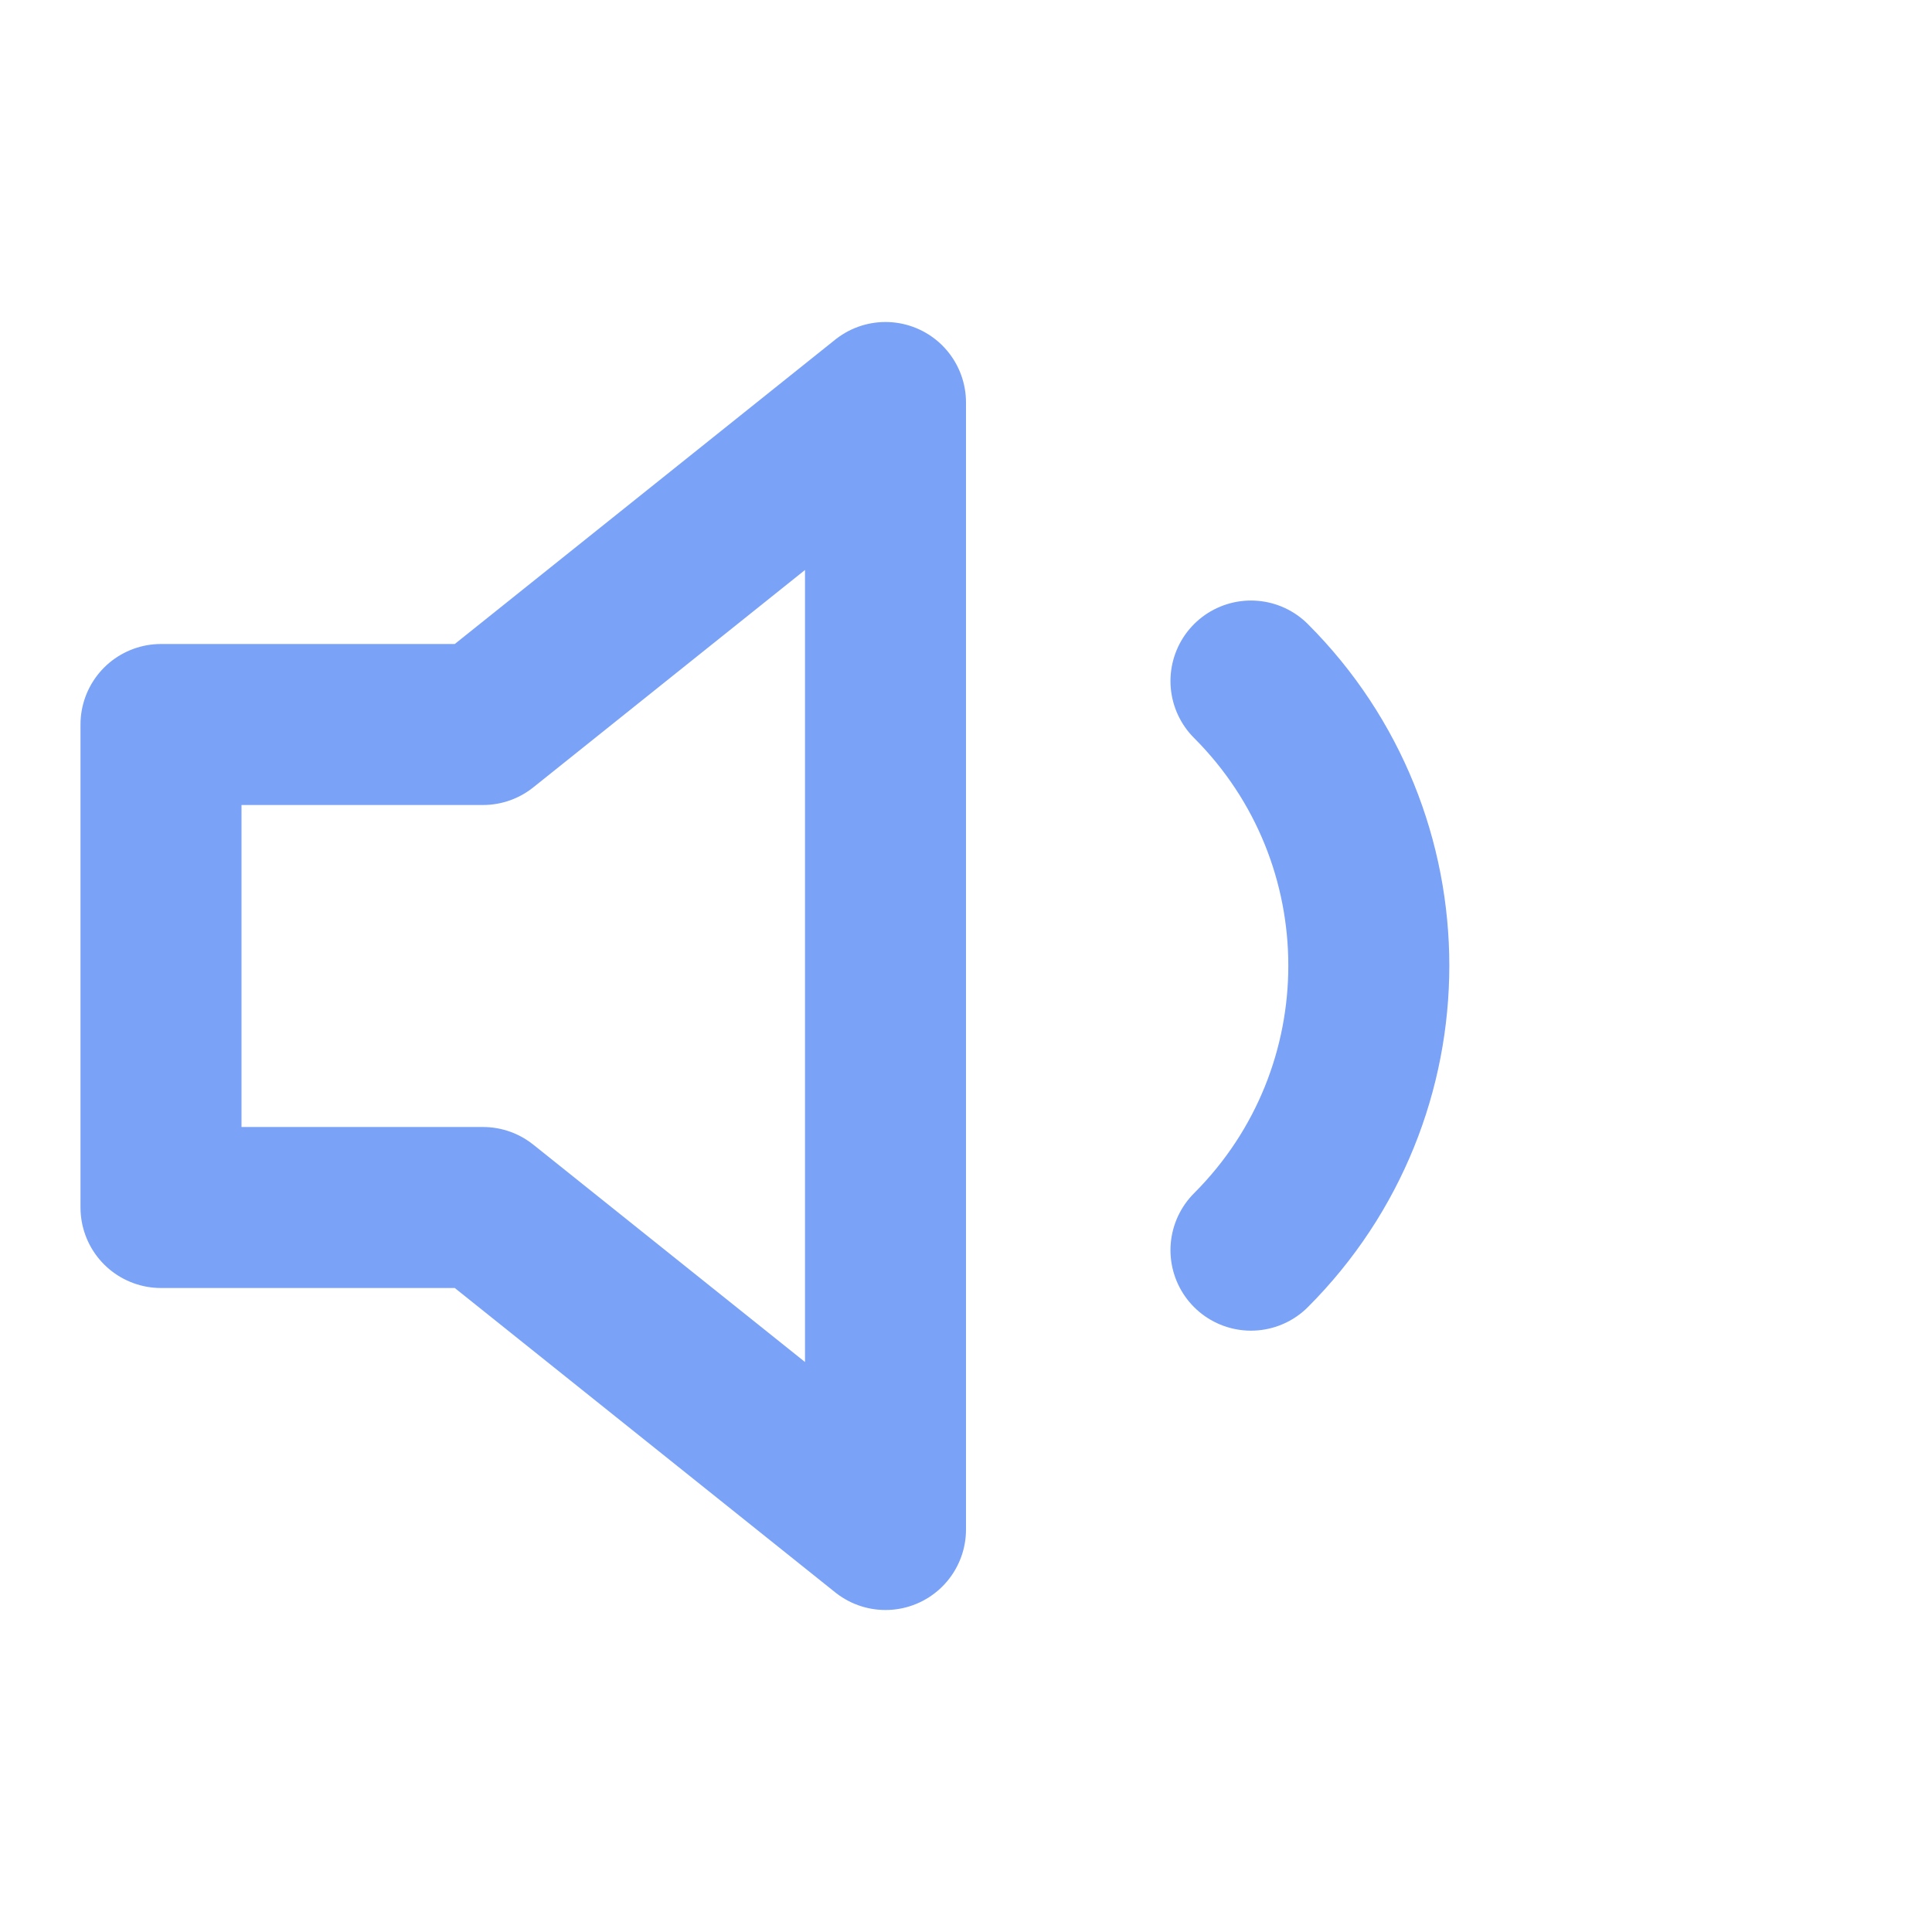
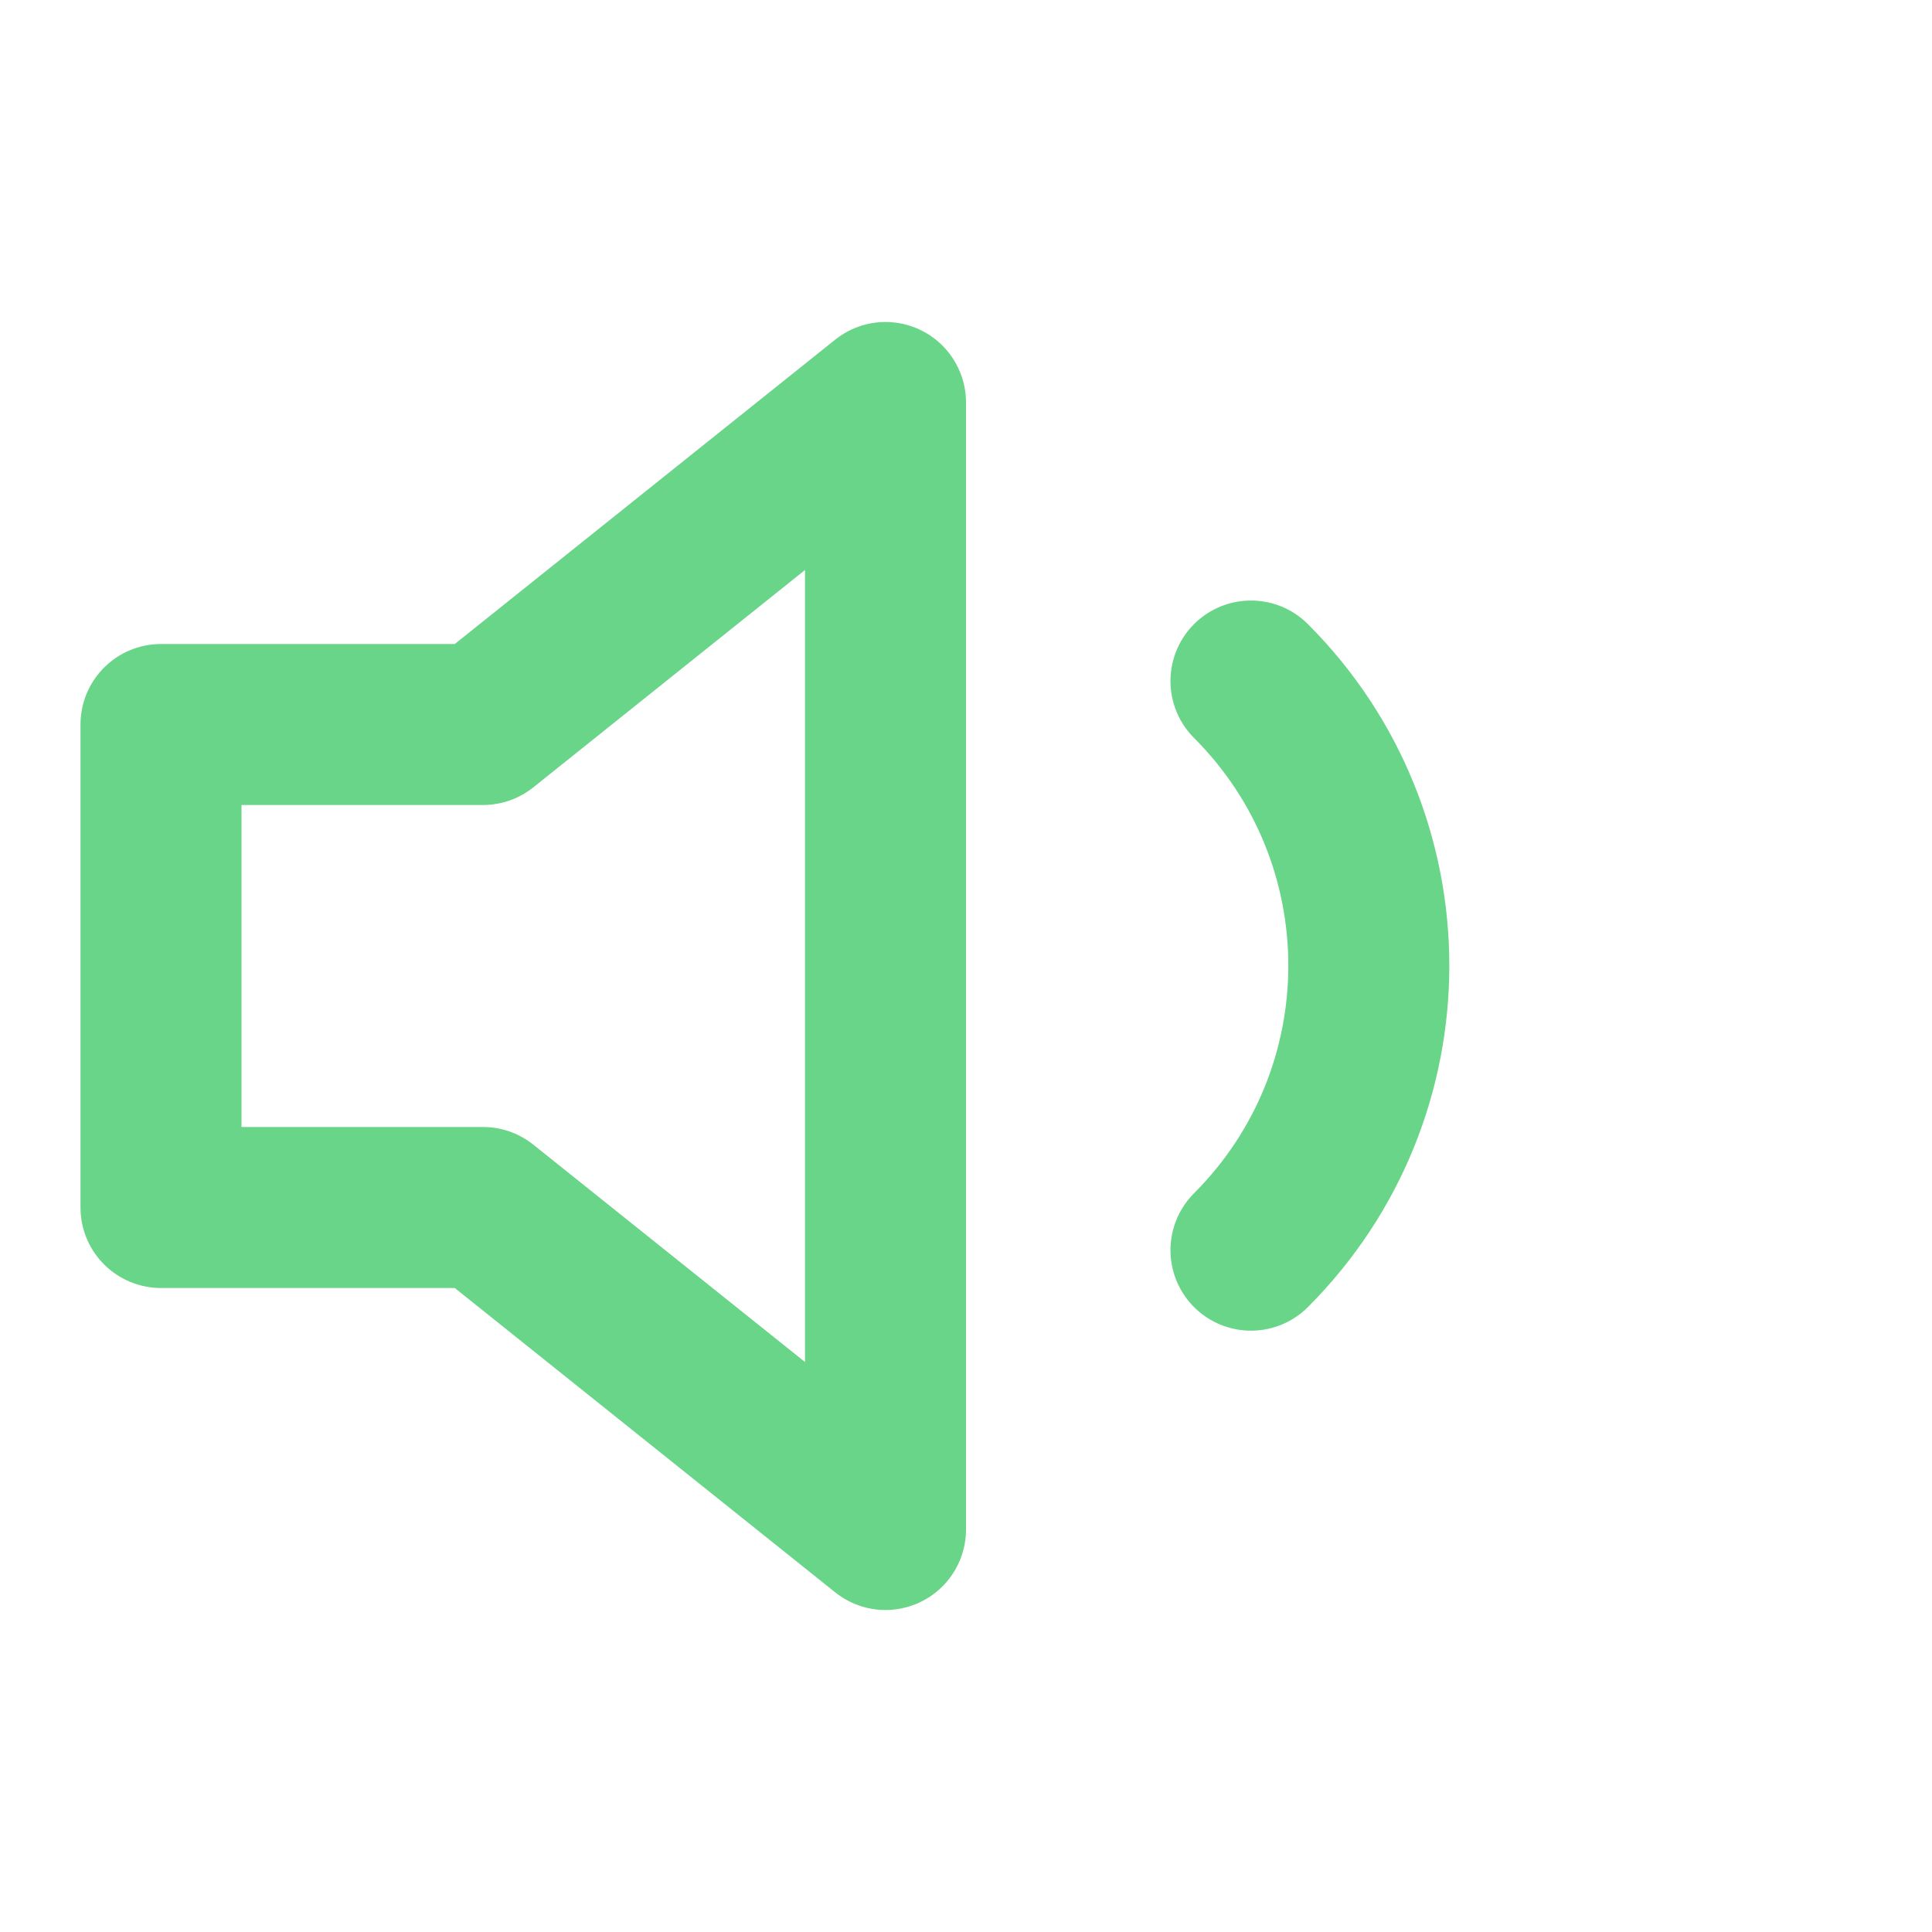
- <svg xmlns="http://www.w3.org/2000/svg" width="36" height="36" viewBox="0 0 24 24" fill="none" stroke="#7aa2f7" stroke-width="2" stroke-linecap="round" stroke-linejoin="round" class="feather feather-volume-1">
+ <svg xmlns="http://www.w3.org/2000/svg" width="36" height="36" viewBox="0 0 24 24" fill="none" stroke="#69d588" stroke-width="2" stroke-linecap="round" stroke-linejoin="round" class="feather feather-volume-1">
  <polygon points="11 5 6 9 2 9 2 15 6 15 11 19 11 5" />
  <path d="M15.54 8.46a5 5 0 0 1 0 7.07" />
</svg>
